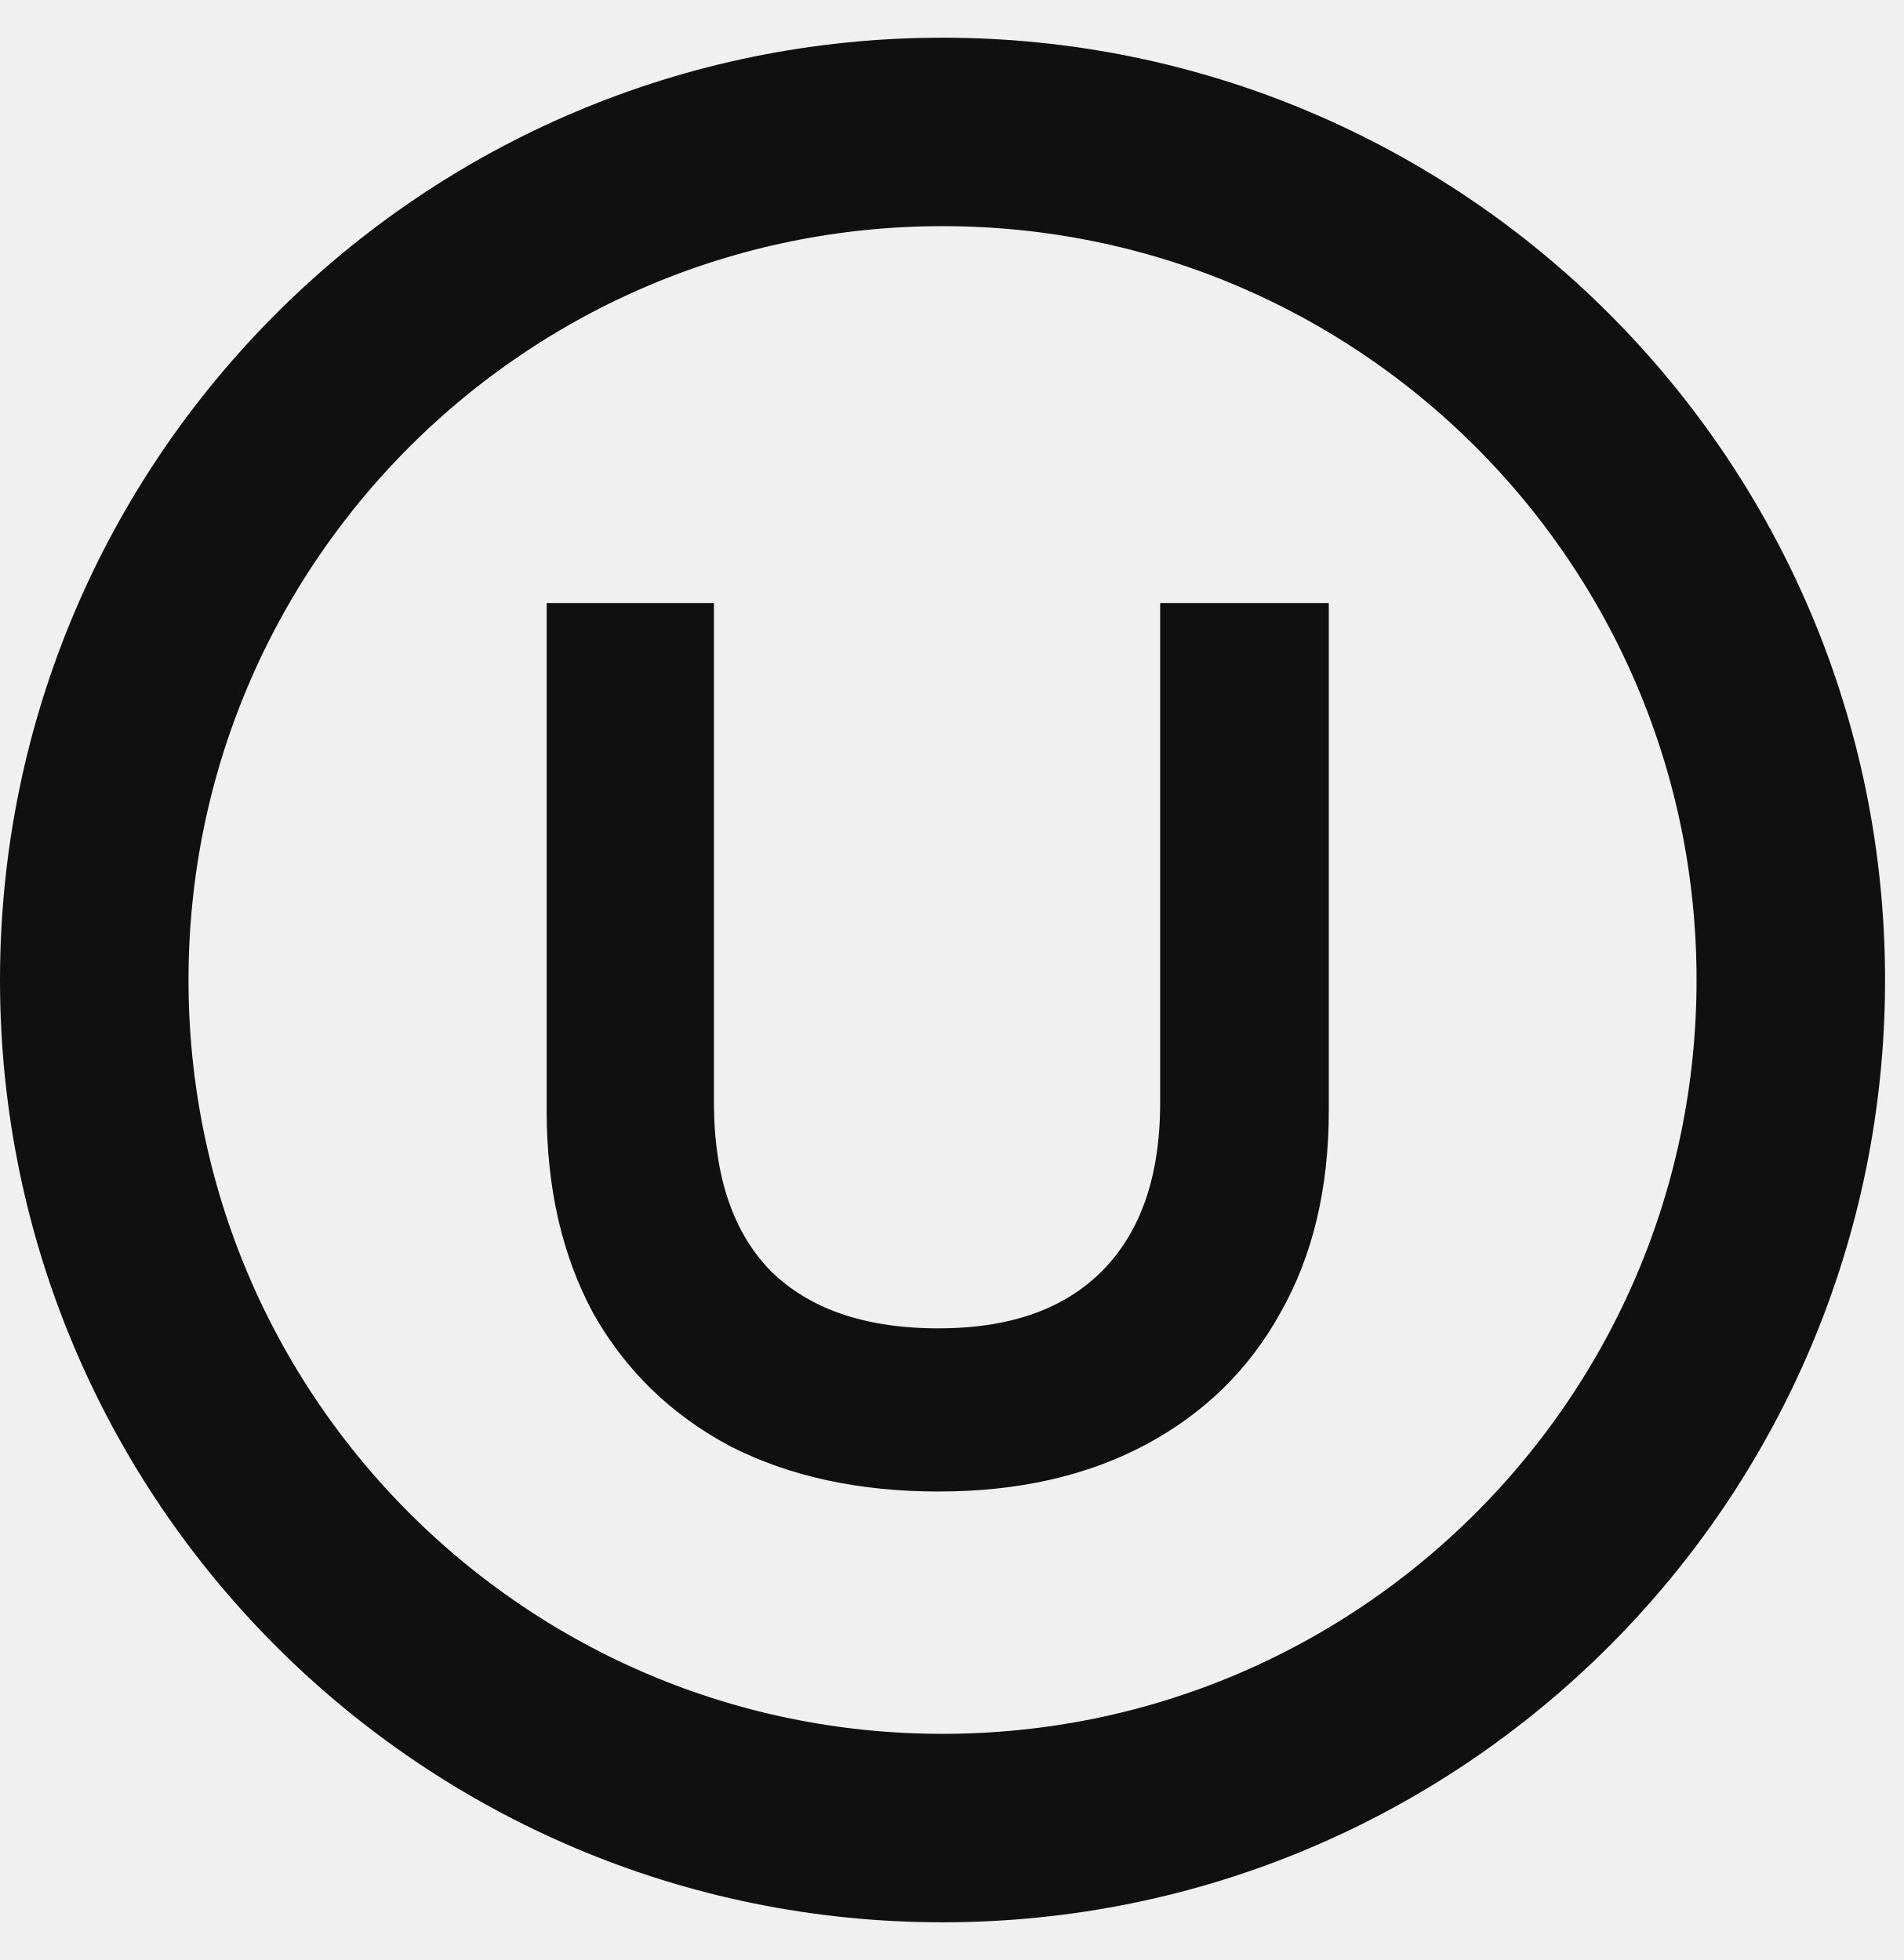
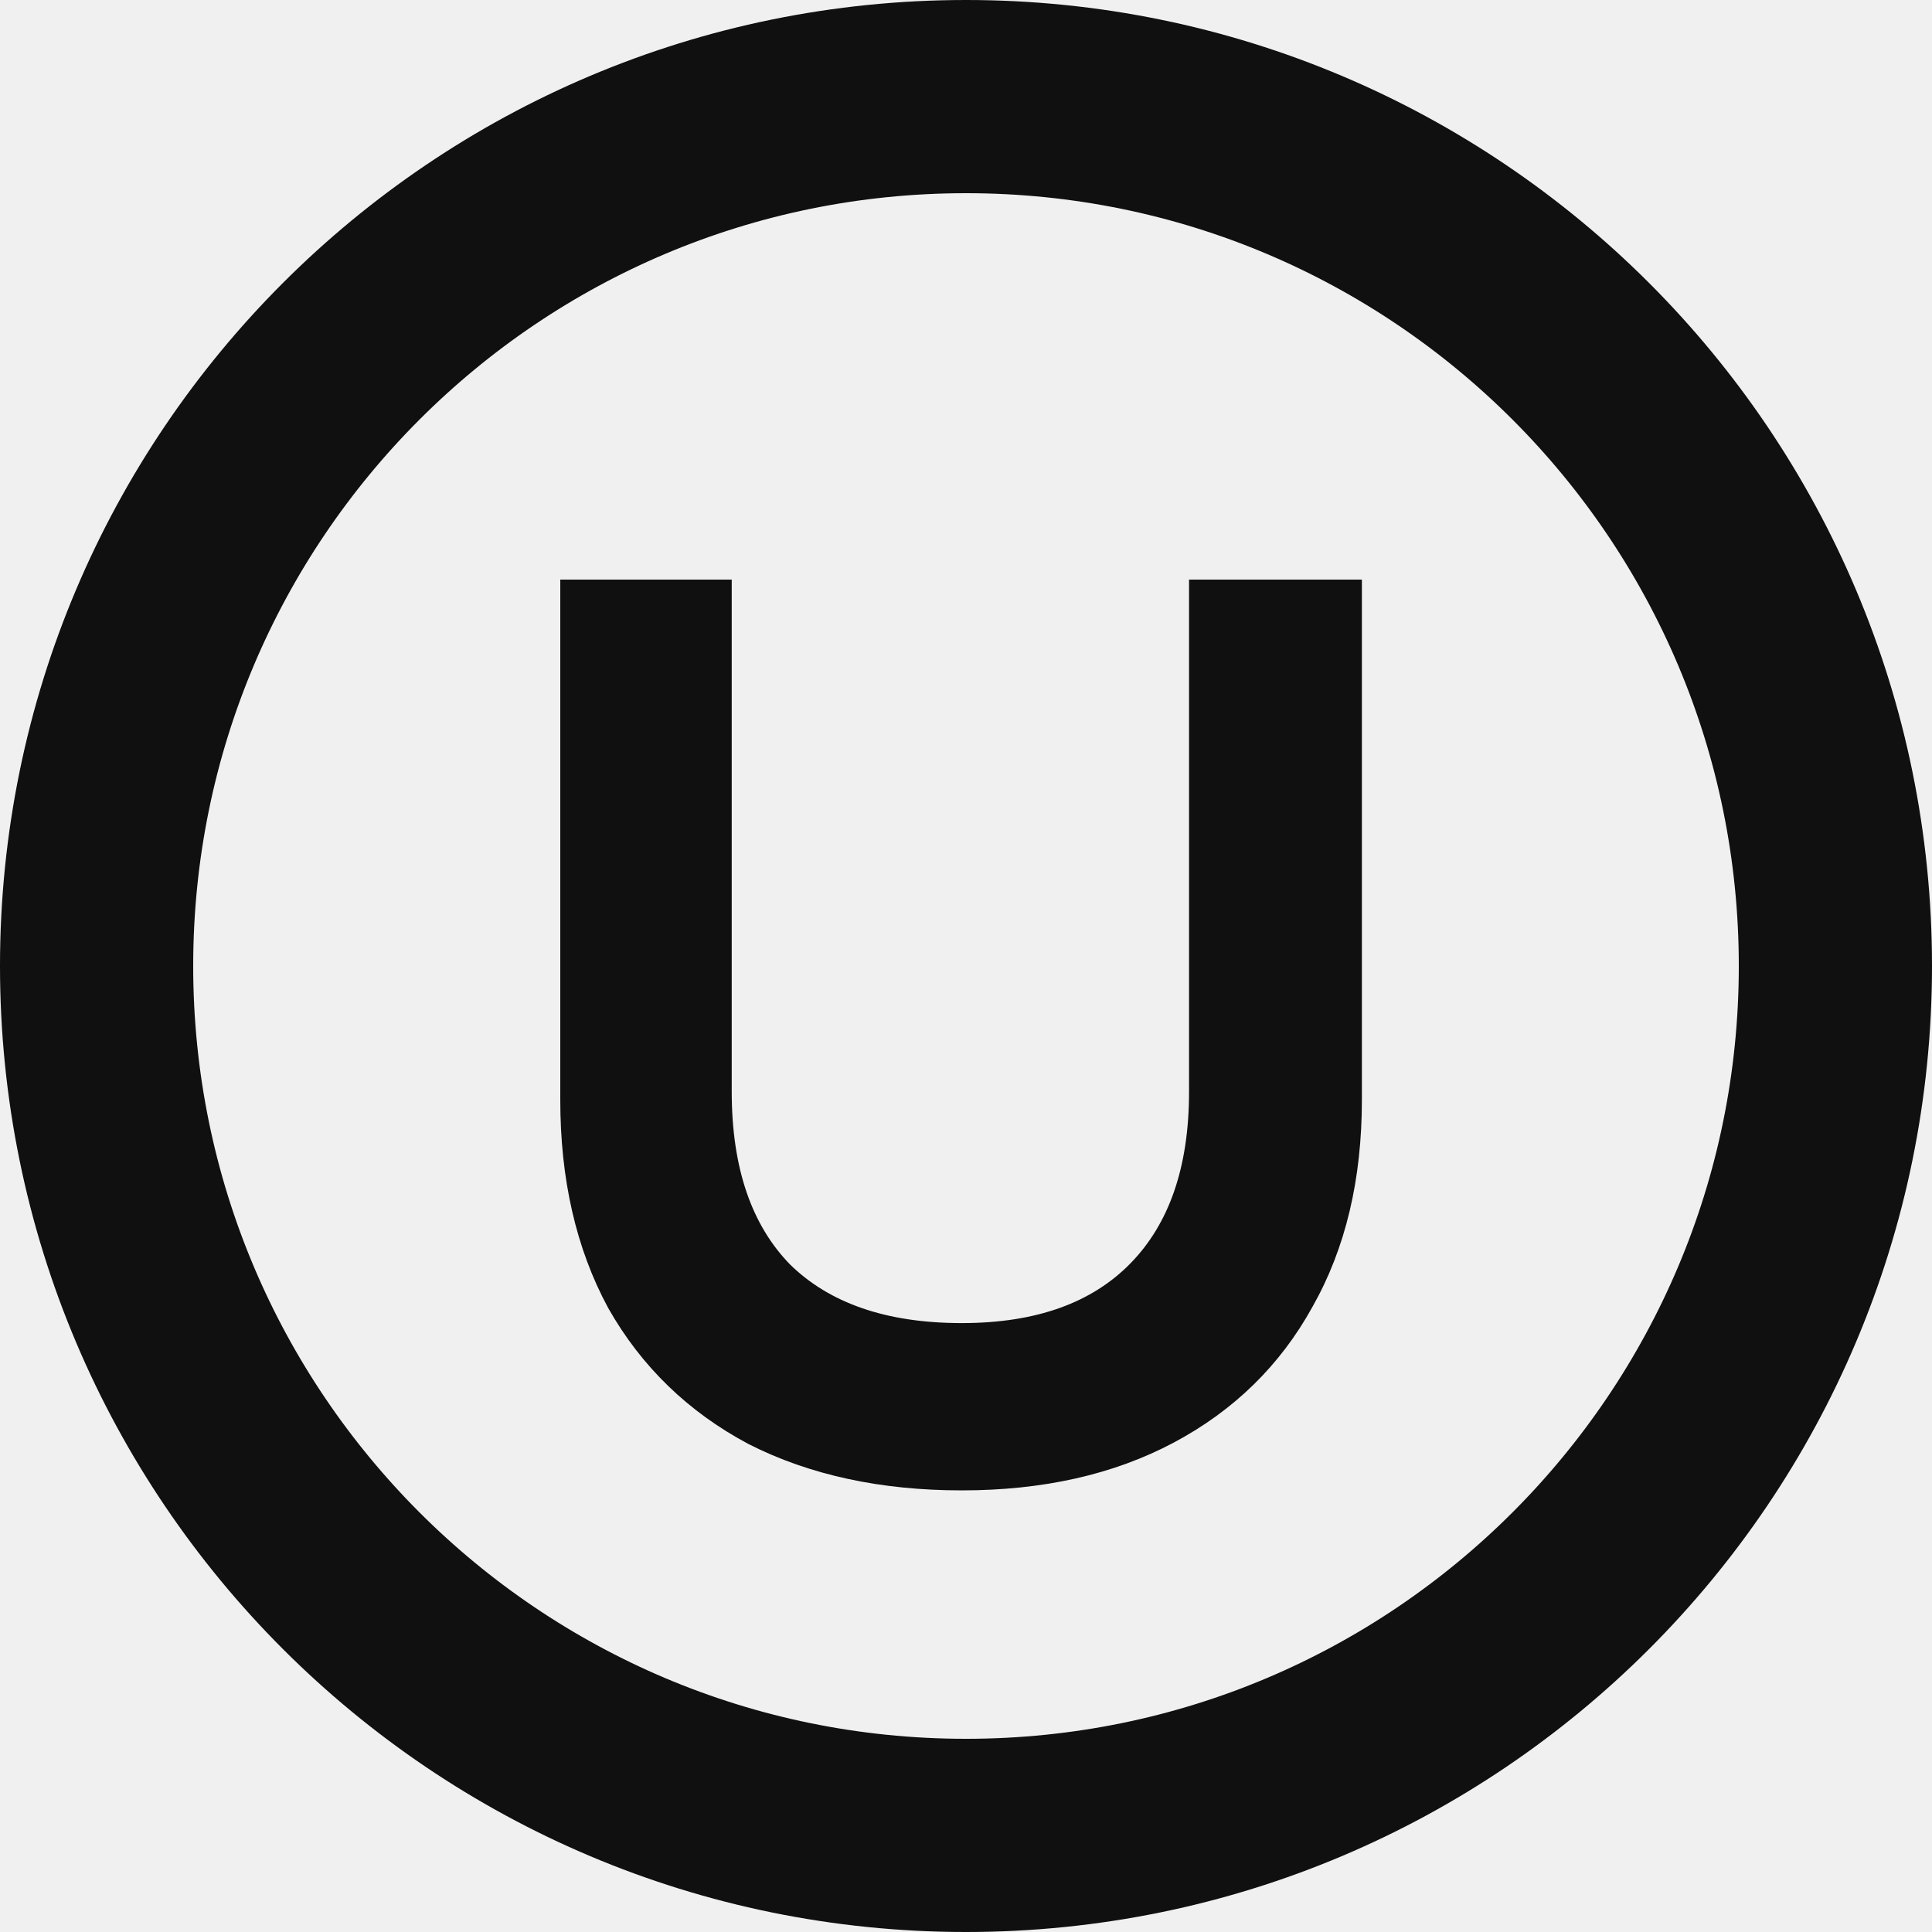
- <svg xmlns="http://www.w3.org/2000/svg" width="101" height="104" viewBox="0 0 101 104" fill="none">
-   <path d="M50 97C74.853 97 95 76.853 95 52C95 27.147 74.853 7 50 7C25.147 7 5 27.147 5 52C5 76.853 25.147 97 50 97Z" stroke="#101010" stroke-width="10" />
-   <path fill-rule="evenodd" clip-rule="evenodd" d="M37.874 32H29V58.935C29 63.025 29.814 66.623 31.477 69.697L31.481 69.705L31.486 69.713C33.199 72.736 35.623 75.082 38.737 76.74L38.745 76.744L38.753 76.748C41.917 78.356 45.603 79.142 49.781 79.142C53.963 79.142 57.631 78.33 60.753 76.668C63.869 75.01 66.27 72.663 67.936 69.636C69.653 66.605 70.491 63.026 70.491 58.935V32H61.545V58.505C61.545 62.45 60.493 65.367 58.511 67.392C56.534 69.413 53.671 70.483 49.781 70.483C45.841 70.483 42.926 69.434 40.901 67.457C38.925 65.434 37.874 62.496 37.874 58.505V32Z" fill="#101010" />
+ <svg xmlns="http://www.w3.org/2000/svg" width="100" height="100" viewBox="0 0 100 100" fill="none">
+   <g clip-path="url(#clip0_758_107)">
+     <path d="M50 95C74.853 95 95 74.853 95 50C95 25.147 74.853 5 50 5C25.147 5 5 25.147 5 50C5 74.853 25.147 95 50 95Z" stroke="#101010" stroke-width="10" />
+     <path fill-rule="evenodd" clip-rule="evenodd" d="M37.874 30H29V56.935C29 61.025 29.814 64.623 31.477 67.697L31.481 67.705L31.486 67.713C33.199 70.736 35.623 73.082 38.737 74.74L38.745 74.744L38.753 74.748C41.917 76.356 45.603 77.142 49.781 77.142C53.963 77.142 57.631 76.33 60.753 74.668C63.869 73.01 66.27 70.663 67.936 67.636C69.653 64.605 70.491 61.026 70.491 56.935V30H61.545V56.505C61.545 60.45 60.493 63.367 58.511 65.392C56.534 67.413 53.671 68.483 49.781 68.483C45.841 68.483 42.926 67.434 40.901 65.457C38.925 63.434 37.874 60.496 37.874 56.505V30Z" fill="#101010" />
+   </g>
+   <defs>
+     <clipPath id="clip0_758_107">
+       <rect width="100" height="100" fill="white" />
+     </clipPath>
+   </defs>
</svg>
